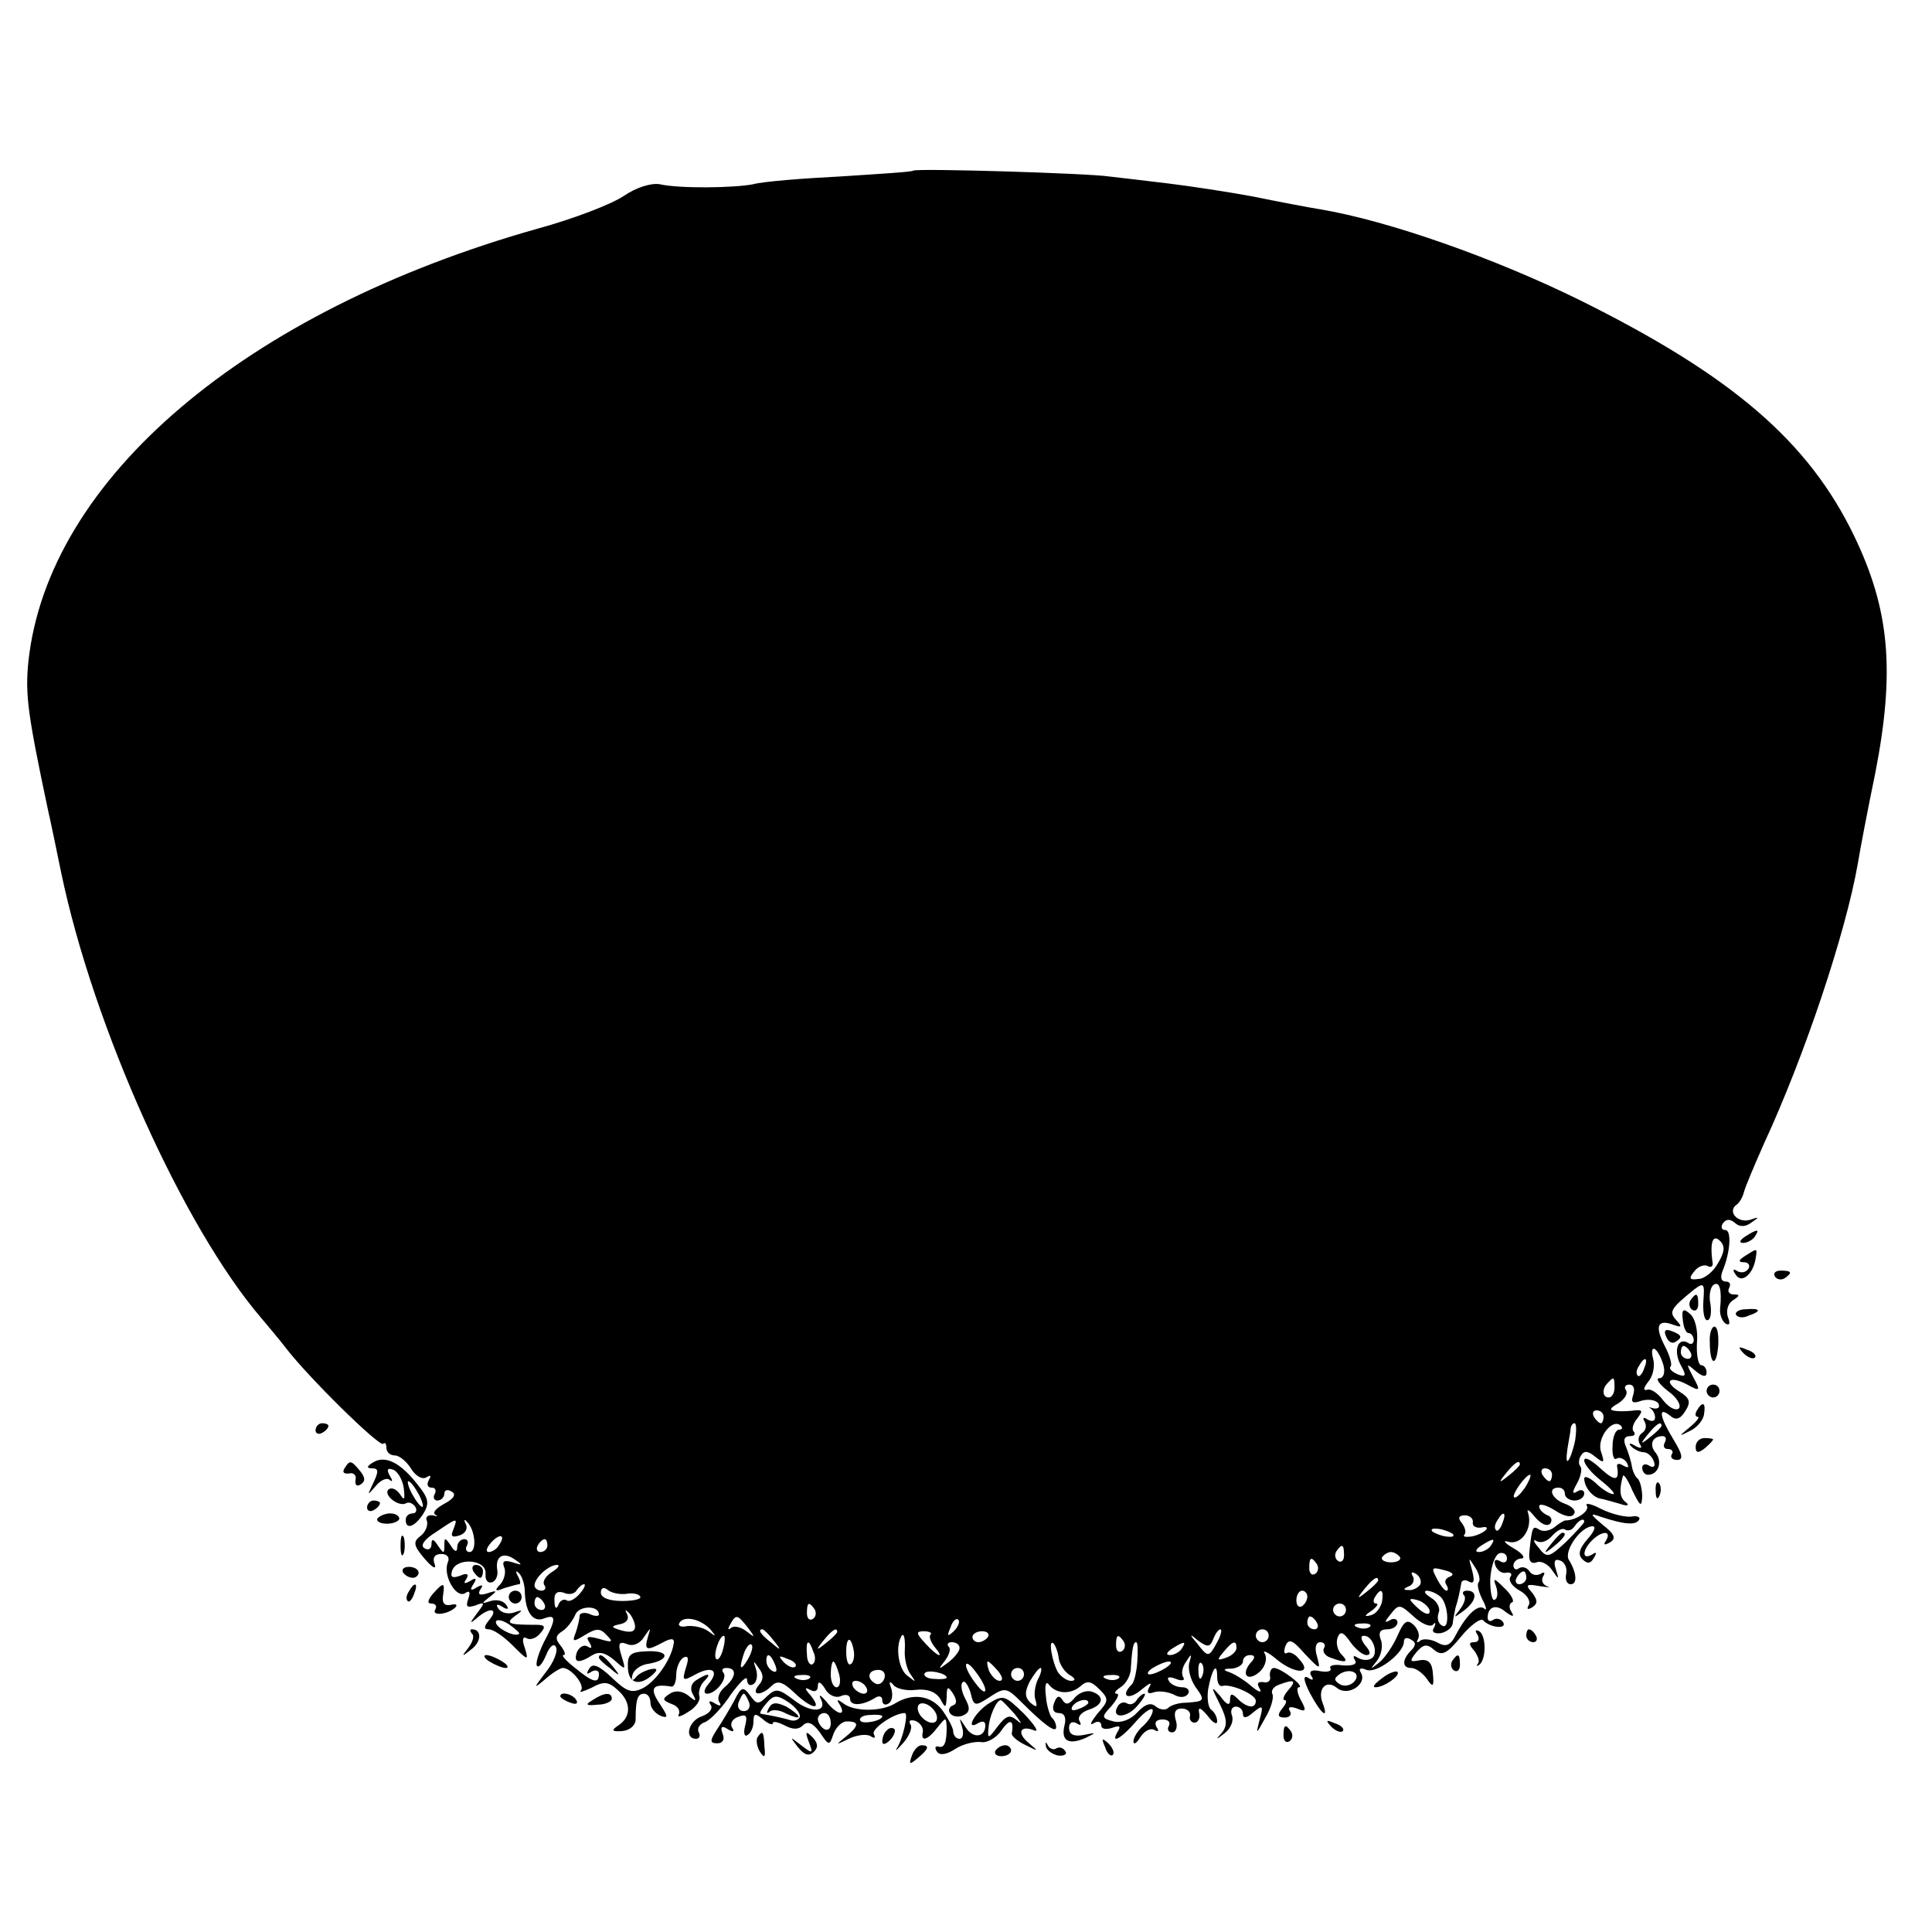
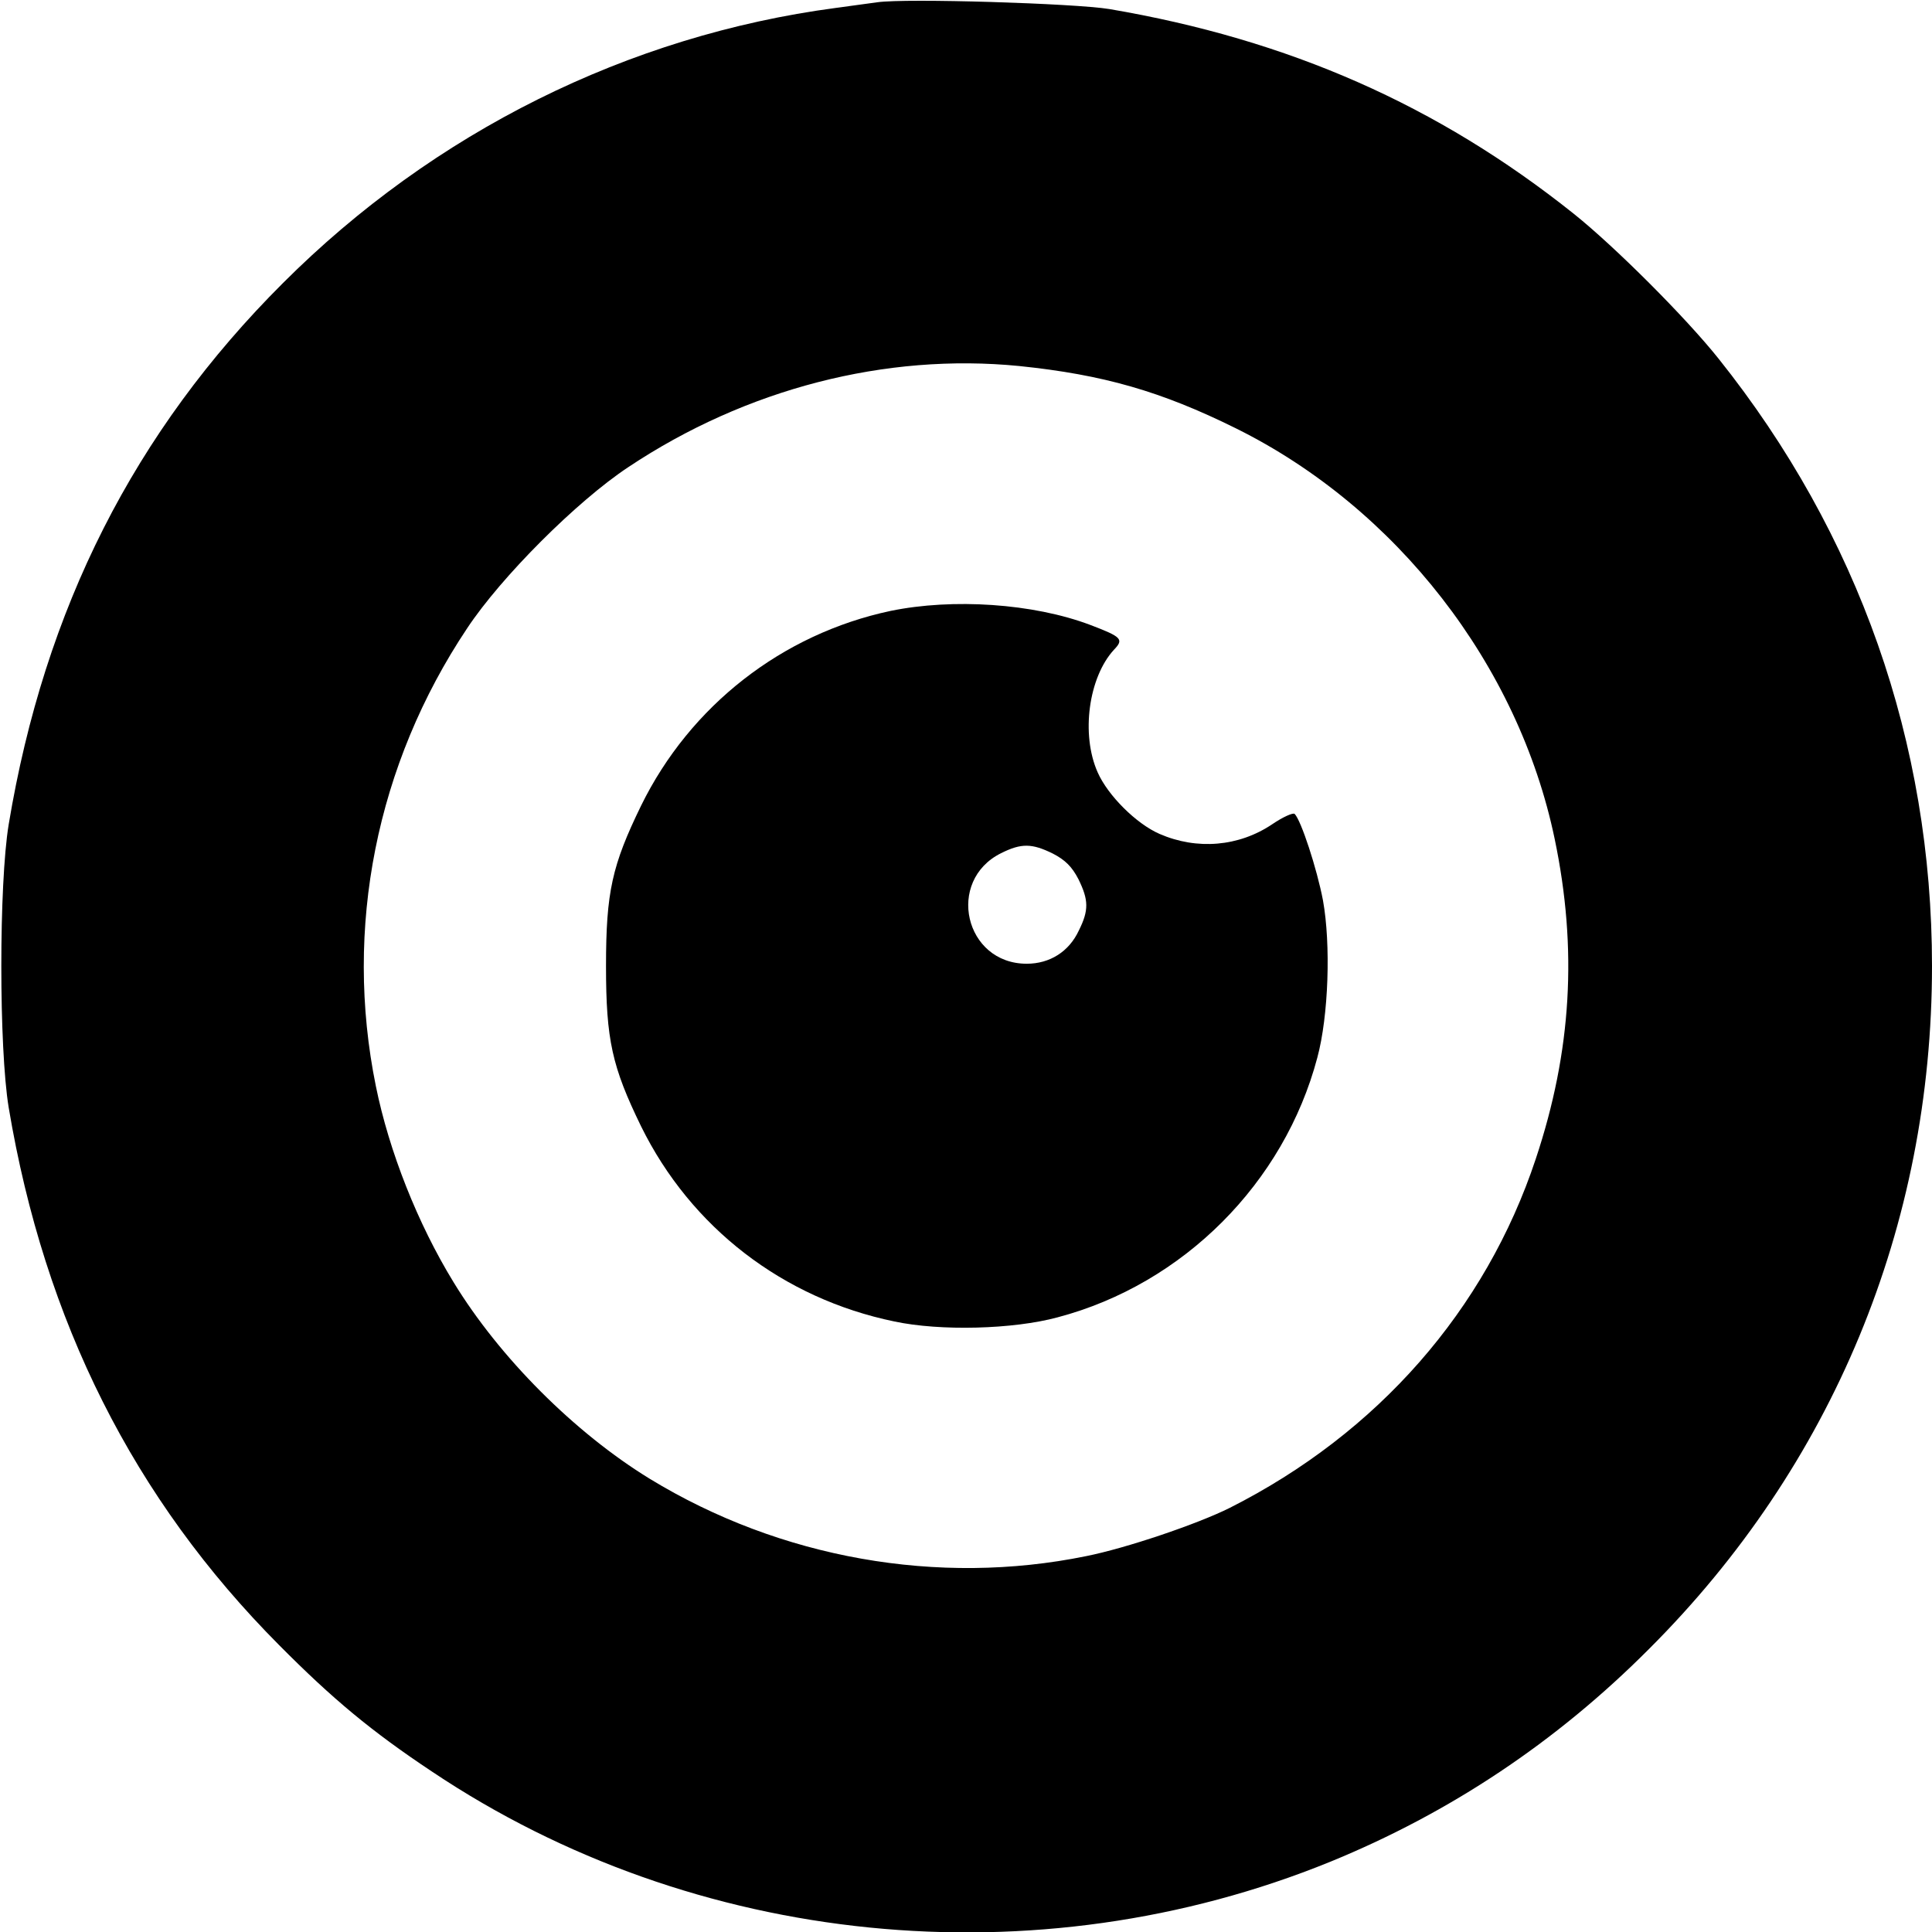
- <svg xmlns="http://www.w3.org/2000/svg" version="1.0" width="300pt" height="300pt" viewBox="0 0 300 300" preserveAspectRatio="xMidYMid meet">
-   <g transform="translate(0,300) scale(0.1,-0.1)" fill="#000000" stroke="none">
-     <path d="M1418 2735 c-2 -2 -52 -5 -113 -9 -60 -3 -121 -8 -135 -12 -30 -6 -116 -7 -146 0 -13 2 -36 -5 -55 -18 -19 -13 -79 -36 -134 -51 -454 -128 -761 -389 -791 -673 -5 -51 -1 -81 31 -232 2 -8 11 -51 20 -95 50 -240 190 -551 311 -692 10 -12 27 -32 37 -45 35 -46 146 -155 152 -150 3 3 5 0 5 -6 0 -7 6 -12 13 -12 7 0 18 -9 25 -20 7 -12 18 -18 24 -14 7 4 8 3 4 -4 -4 -7 -2 -12 4 -12 6 0 8 -4 5 -10 -3 -5 -1 -10 4 -10 6 0 11 5 11 11 0 5 5 7 11 3 8 -4 4 -11 -11 -19 -13 -7 -19 -14 -14 -17 5 -3 3 -3 -4 -1 -8 1 -12 -3 -9 -9 2 -7 -3 -18 -10 -23 -12 -9 -11 -15 6 -35 12 -14 19 -18 16 -9 -4 10 0 16 10 16 10 0 14 -6 10 -14 -7 -20 13 -55 27 -47 7 5 9 2 5 -9 -4 -12 -2 -14 11 -10 15 6 16 5 2 -13 -11 -15 -11 -16 0 -7 20 18 35 16 20 -2 -9 -11 -9 -15 -1 -15 7 0 23 -11 37 -25 24 -24 25 -24 19 -4 -5 13 -3 19 3 15 5 -3 15 0 21 8 9 10 7 13 -6 13 -44 0 -49 2 -33 14 13 9 12 10 -2 5 -10 -3 -20 0 -24 6 -5 7 -2 8 6 3 8 -5 11 -4 6 3 -4 6 -14 9 -24 6 -15 -5 -15 -4 -2 6 13 10 12 11 -3 6 -12 -4 -16 -2 -11 6 5 7 3 8 -6 3 -9 -6 -11 -4 -5 5 6 9 4 11 -5 5 -9 -5 -11 -4 -6 3 5 8 1 10 -10 5 -12 -4 -15 -2 -12 8 7 21 53 18 52 -4 -1 -10 3 -16 10 -14 6 2 10 11 8 20 -3 21 10 28 28 15 12 -8 11 -9 -4 -4 -13 4 -17 2 -13 -8 3 -7 0 -19 -6 -26 -10 -10 -8 -12 6 -6 10 3 21 6 23 6 3 0 2 6 -2 13 -4 7 -3 9 2 4 5 -5 9 -18 9 -30 1 -31 13 -47 30 -40 19 7 19 -1 -1 -38 -8 -17 -13 -33 -10 -36 3 -3 9 5 14 17 5 13 12 19 15 13 4 -6 -3 -24 -15 -39 -20 -26 -20 -27 -2 -12 11 10 24 18 28 18 13 0 35 -27 28 -35 -4 -4 3 -2 16 4 20 11 27 10 42 -4 21 -19 20 -42 -1 -55 -10 -7 -9 -9 7 -8 12 1 21 9 21 18 0 31 3 40 13 40 6 0 10 -6 10 -14 0 -8 7 -16 15 -20 13 -5 13 -2 -1 19 -16 24 -11 31 19 26 4 0 7 8 7 18 0 11 5 23 11 27 8 4 9 -1 4 -16 -6 -20 -5 -21 15 -10 26 14 38 6 20 -15 -7 -8 -8 -15 -2 -15 14 0 33 25 25 33 -3 4 -1 7 5 7 17 0 15 -15 -3 -30 -8 -7 -12 -17 -8 -23 4 -6 1 -7 -7 -2 -8 5 -11 4 -6 -3 3 -6 -3 -13 -14 -17 -21 -7 -28 -35 -9 -35 5 0 7 5 4 10 -3 6 1 13 10 16 9 4 27 23 40 43 14 19 25 30 25 23 0 -7 4 -11 10 -7 5 3 7 13 4 23 -5 14 -4 14 4 2 8 -10 8 -18 0 -27 -13 -16 4 -17 20 -1 9 9 17 7 35 -10 27 -26 45 -29 26 -5 -10 11 -10 14 -1 9 7 -4 12 -2 12 6 0 8 4 7 11 -4 5 -10 16 -15 24 -12 8 4 15 2 15 -4 0 -11 18 -11 38 1 7 5 12 3 12 -3 0 -6 4 -9 10 -5 5 3 7 13 4 23 -4 10 -3 13 3 6 4 -6 20 -10 35 -8 18 2 31 -3 38 -14 8 -15 9 -15 10 3 0 17 2 17 10 5 6 -10 6 -16 0 -18 -6 -2 -8 -8 -5 -12 3 -5 12 -7 20 -4 11 5 12 11 4 26 -6 11 -8 23 -4 26 3 3 8 -4 12 -16 5 -22 7 -22 30 -7 23 15 26 15 48 -7 36 -36 55 -50 55 -40 0 5 -3 12 -7 15 -3 4 -8 19 -9 34 -2 15 0 23 4 18 11 -15 33 -17 49 -4 11 10 17 9 30 -4 15 -15 15 -18 -3 -38 -10 -13 -13 -19 -6 -15 6 4 12 3 12 -3 0 -6 7 -7 17 -4 11 4 14 3 9 -5 -13 -22 5 -12 29 16 13 15 25 22 25 16 0 -6 -7 -17 -15 -24 -8 -7 -15 -18 -15 -24 0 -6 5 -3 11 7 6 9 15 14 21 11 7 -4 8 -2 4 4 -4 7 -1 12 9 12 9 0 13 -4 10 -10 -3 -5 -1 -10 5 -10 6 0 9 8 6 18 -4 13 -1 19 9 19 8 0 14 -5 13 -11 -2 -6 2 -11 7 -11 5 0 9 7 7 15 -2 10 2 9 13 -4 8 -11 15 -15 15 -9 0 7 -4 14 -9 18 -5 3 -7 18 -5 32 6 32 14 43 14 20 0 -10 3 -16 8 -15 13 4 52 -13 52 -23 0 -13 -14 -11 -28 3 -9 9 -12 9 -12 -2 0 -9 -5 -8 -15 6 -15 17 -15 16 -1 -12 12 -24 12 -34 3 -45 -10 -11 -9 -11 5 0 9 7 14 19 11 27 -3 8 0 14 6 14 6 0 11 -5 11 -11 0 -8 6 -7 16 2 15 12 16 11 10 -11 -6 -24 -6 -24 9 3 9 15 13 31 11 36 -3 5 1 12 10 15 24 9 28 7 14 -9 -7 -8 -9 -15 -5 -15 4 0 2 -6 -4 -13 -8 -10 -7 -14 4 -14 8 0 11 5 8 10 -4 6 0 8 11 4 14 -6 15 -3 6 13 -6 11 -7 20 -3 20 10 1 -28 30 -39 30 -4 0 -7 -6 -6 -13 2 -6 -3 -11 -10 -9 -9 1 -11 -2 -6 -10 4 -7 -1 -6 -12 3 -10 9 -26 19 -34 22 -12 4 -11 6 3 6 9 1 17 6 17 11 0 6 5 10 11 10 8 0 9 -4 0 -13 -15 -19 -2 -29 16 -12 8 8 11 20 7 27 -5 7 5 3 20 -10 29 -23 55 -21 33 2 -6 8 -15 12 -19 9 -4 -2 -5 3 -2 11 5 12 11 10 30 -12 24 -25 25 -26 19 -4 -4 13 -2 22 5 22 6 0 9 -4 6 -9 -3 -5 1 -12 10 -15 24 -9 29 -7 17 5 -6 6 -9 18 -6 26 4 11 9 9 20 -7 8 -11 19 -20 25 -20 7 0 6 6 -2 15 -7 9 -8 15 -2 15 14 0 23 -28 12 -35 -6 -4 -15 -3 -22 1 -6 4 -8 3 -4 -4 4 -6 -3 -9 -19 -8 -13 2 -22 0 -19 -5 2 -4 -5 -6 -16 -4 -13 3 -18 0 -14 -7 5 -7 2 -8 -5 -3 -8 4 -7 -4 3 -24 17 -32 30 -43 20 -16 -9 22 5 38 22 24 17 -14 48 6 37 24 -4 6 0 8 9 4 16 -6 58 26 58 44 0 6 5 7 11 3 8 -4 8 -9 0 -17 -14 -14 -14 -27 0 -27 7 0 17 -7 24 -16 10 -15 12 -14 10 7 -1 17 -7 23 -20 21 -16 -3 -17 -2 -6 12 11 13 17 14 28 4 12 -10 20 -6 42 21 14 17 30 29 34 25 11 -12 38 -14 31 -3 -3 5 -10 7 -15 4 -5 -4 -9 -2 -9 3 0 17 13 22 28 9 11 -8 14 -8 9 0 -4 6 -4 13 1 15 4 1 -1 12 -12 22 -16 16 -18 16 -13 3 3 -9 3 -19 -2 -21 -4 -3 -7 11 -7 31 1 20 7 38 14 41 6 2 12 -1 12 -8 0 -6 -5 -8 -11 -4 -7 4 -10 1 -7 -7 3 -8 11 -13 17 -11 7 1 10 -2 6 -7 -3 -6 4 -15 15 -21 11 -6 17 -16 14 -22 -4 -7 -2 -8 5 -4 9 6 9 11 0 23 -11 12 -9 14 12 10 13 -2 18 -2 11 0 -7 3 -9 9 -6 15 4 6 2 8 -4 4 -6 -3 -13 -2 -17 4 -4 6 -11 8 -16 5 -5 -4 -9 -1 -9 4 0 6 6 11 13 11 6 1 1 8 -13 16 -14 8 -17 13 -8 10 20 -6 38 20 31 44 -3 8 1 6 10 -5 9 -11 19 -16 24 -11 4 5 2 11 -4 13 -7 3 -13 9 -13 14 0 5 11 2 24 -6 15 -10 27 -12 30 -6 4 5 -3 12 -14 16 -20 7 -28 25 -10 25 6 0 10 -4 10 -10 0 -5 7 -10 15 -10 8 0 15 5 15 11 0 5 -5 7 -11 3 -8 -5 -8 -1 0 13 6 11 8 23 5 26 -3 3 -3 11 1 17 5 8 11 7 22 -2 14 -11 15 -10 9 8 -7 21 18 53 31 40 3 -3 2 -6 -3 -6 -5 0 -10 -11 -10 -25 -1 -14 2 -23 6 -20 5 3 12 0 16 -6 4 -8 3 -9 -5 -5 -6 4 -11 4 -10 -1 4 -23 -3 -24 -26 -3 -14 13 -25 19 -25 12 0 -6 12 -20 26 -31 15 -12 23 -21 19 -21 -5 0 -17 7 -27 17 -10 9 -18 12 -18 7 0 -13 13 -29 25 -31 6 -1 19 -5 30 -8 11 -4 16 -3 10 2 -10 7 -11 19 -5 41 1 4 8 -6 15 -23 12 -24 14 -26 15 -9 0 11 -3 24 -7 28 -4 3 -8 12 -9 19 -1 7 -5 20 -9 30 -5 11 -3 17 6 17 7 0 9 3 6 7 -4 3 -1 13 5 20 9 12 9 14 -3 13 -7 -1 -21 -2 -29 -1 -12 1 -11 4 3 12 9 6 15 14 12 20 -4 5 -1 9 5 9 7 0 9 -7 6 -16 -4 -12 -1 -14 13 -9 11 3 22 1 26 -4 3 -6 0 -9 -7 -8 -7 2 -10 2 -5 0 4 -3 7 -9 7 -14 0 -6 -5 -7 -12 -3 -6 4 -8 3 -4 -4 3 -6 2 -13 -4 -17 -6 -4 -7 -11 -4 -17 5 -7 2 -8 -7 -3 -8 5 -11 4 -6 -1 5 -5 14 -9 19 -9 6 0 13 -6 16 -14 3 -8 0 -11 -7 -7 -6 4 -11 2 -11 -3 0 -6 4 -11 9 -11 16 0 23 20 12 34 -11 13 -5 26 11 26 5 0 6 -5 3 -10 -3 -6 -1 -10 5 -10 6 0 9 -4 6 -8 -3 -5 1 -9 8 -9 10 0 9 8 -5 31 -22 36 -25 53 -6 38 9 -8 16 -6 24 7 9 14 7 20 -9 30 -26 16 -16 26 12 11 20 -11 21 -10 9 12 -11 21 -11 22 4 9 11 -9 17 -10 17 -2 0 6 -4 11 -8 11 -5 0 -8 16 -7 35 2 19 -3 39 -11 45 -10 9 -13 7 -11 -9 1 -12 5 -21 9 -21 4 0 8 -5 8 -11 0 -5 -4 -8 -9 -4 -16 9 -23 -13 -11 -35 9 -16 8 -19 -5 -14 -9 4 -14 9 -11 12 3 2 -1 17 -9 32 -16 31 -11 42 13 33 14 -5 14 -3 5 7 -12 13 -9 18 28 48 15 11 16 9 14 -18 -1 -16 1 -30 6 -30 5 0 7 11 5 25 -3 13 0 27 5 30 9 6 13 -7 10 -37 -1 -9 3 -19 8 -23 7 -4 8 0 4 10 -3 10 0 21 8 26 11 7 11 9 1 9 -7 0 -10 5 -7 10 3 6 1 10 -5 10 -8 0 -9 7 -5 17 12 29 14 63 4 63 -6 0 -7 5 -4 10 5 7 11 8 19 1 8 -7 17 -6 26 1 12 8 12 9 -2 4 -19 -6 -36 12 -22 23 5 3 10 12 12 20 2 8 16 41 31 75 63 136 127 327 146 436 3 19 15 82 27 140 31 159 22 254 -33 368 -71 147 -190 249 -426 366 -132 65 -296 123 -403 141 -19 3 -66 12 -105 20 -38 7 -97 16 -130 20 -33 4 -75 9 -93 11 -33 5 -300 13 -304 9z m1250 -1696 c-7 -13 -21 -25 -31 -25 -14 -2 -15 1 -6 12 6 8 16 11 21 8 5 -3 9 0 7 7 -4 31 1 43 12 32 8 -8 7 -17 -3 -34z m-85 -159 c3 -11 0 -20 -6 -20 -7 0 -1 -9 13 -20 14 -10 21 -22 17 -27 -5 -4 -15 1 -24 12 -8 11 -19 19 -25 17 -7 -2 -6 3 1 12 8 9 11 25 8 36 -3 11 -2 18 3 15 4 -3 10 -14 13 -25z m42 20 c3 -5 1 -10 -4 -10 -6 0 -11 5 -11 10 0 6 2 10 4 10 3 0 8 -4 11 -10z m-72 -25 c-3 -9 -8 -14 -10 -11 -3 3 -2 9 2 15 9 16 15 13 8 -4z m-46 -30 c0 -8 -4 -15 -9 -15 -10 0 -11 14 -1 23 9 10 10 9 10 -8z m-17 -45 c0 -5 -2 -10 -4 -10 -3 0 -8 5 -11 10 -3 6 -1 10 4 10 6 0 11 -4 11 -10z m-44 -36 c-3 -15 -8 -29 -11 -32 -3 -3 -3 5 -1 19 2 13 5 27 5 32 1 4 3 7 6 7 3 0 3 -12 1 -26z m134 22 c0 -2 -8 -10 -17 -17 -16 -13 -17 -12 -4 4 13 16 21 21 21 13z m-220 -60 c0 -2 -8 -10 -17 -17 -16 -13 -17 -12 -4 4 13 16 21 21 21 13z m50 -16 c0 -5 -2 -10 -4 -10 -3 0 -8 5 -11 10 -3 6 -1 10 4 10 6 0 11 -4 11 -10z m-42 -20 c-7 -10 -14 -17 -17 -15 -4 4 18 35 25 35 2 0 -1 -9 -8 -20z m-81 -54 c-1 -6 5 -9 13 -8 8 2 11 0 7 -4 -4 -4 -15 -9 -23 -10 -9 -1 -13 0 -10 3 3 4 1 11 -4 18 -7 8 -5 12 5 12 7 0 13 -5 12 -11z m46 -1 c-3 -9 -8 -14 -10 -11 -3 3 -2 9 2 15 9 16 15 13 8 -4z m-1629 -10 c-5 -11 -2 -13 10 -9 9 3 13 11 9 18 -3 6 -2 8 2 3 13 -12 16 -47 4 -47 -5 0 -7 5 -4 10 3 6 1 10 -4 10 -6 0 -11 -6 -11 -12 0 -9 -4 -8 -10 2 -9 13 -10 13 -10 0 0 -13 -1 -13 -10 0 -7 11 -10 11 -10 2 0 -7 -5 -10 -11 -6 -7 4 0 14 18 25 34 23 34 23 27 4z m1552 -7 c3 -4 -1 -5 -10 -4 -8 1 -18 5 -22 8 -3 4 1 5 10 4 8 -1 18 -5 22 -8z m-1481 -17 c-3 -6 -11 -11 -16 -11 -5 0 -4 6 3 14 14 16 24 13 13 -3z m75 -1 c0 -5 -5 -10 -11 -10 -5 0 -7 5 -4 10 3 6 8 10 11 10 2 0 4 -4 4 -10z m1465 0 c-3 -5 -12 -10 -18 -10 -7 0 -6 4 3 10 19 12 23 12 15 0z m-228 -15 c0 -8 -4 -12 -9 -9 -5 3 -6 10 -3 15 9 13 12 11 12 -6z m87 -3 c2 -4 -4 -8 -14 -8 -10 0 -16 4 -14 8 3 4 9 8 14 8 5 0 11 -4 14 -8z m-129 -11 c3 -5 2 -12 -3 -15 -5 -3 -9 1 -9 9 0 17 3 19 12 6z m251 -28 c-3 -3 0 -15 6 -27 6 -11 7 -18 3 -14 -9 8 -27 -8 -44 -40 -9 -18 -16 -20 -30 -12 -10 5 -22 6 -26 2 -5 -4 -6 -2 -3 3 3 6 0 15 -7 22 -10 9 -15 6 -25 -17 -7 -16 -20 -35 -29 -42 -14 -11 -14 -11 -3 3 7 9 10 24 6 33 -4 11 -1 16 10 16 9 0 16 5 16 11 0 5 -6 7 -12 3 -9 -5 -8 -2 1 9 13 17 15 16 36 -3 12 -11 25 -17 30 -13 4 5 5 3 2 -4 -5 -7 0 -10 10 -9 10 2 19 9 19 17 1 8 3 17 4 22 4 12 7 27 9 38 0 5 6 7 12 3 8 -4 9 1 5 17 -6 21 -6 22 4 6 7 -10 9 -21 6 -24z m-1439 16 c-9 -6 -15 -14 -12 -20 4 -5 1 -9 -4 -9 -6 0 -11 4 -11 8 0 12 22 32 35 32 5 0 2 -5 -8 -11z m1395 -7 c-7 -2 -10 -8 -6 -13 3 -5 3 -9 0 -9 -3 0 -10 9 -15 19 -9 17 -8 18 11 13 13 -3 17 -7 10 -10z m-47 -13 c-4 -5 -12 -9 -18 -8 -9 0 -8 2 1 6 6 2 9 10 6 15 -4 7 -2 8 5 4 6 -4 9 -12 6 -17z m165 11 c0 -5 -5 -10 -11 -10 -5 0 -7 5 -4 10 3 6 8 10 11 10 2 0 4 -4 4 -10z m-230 -4 c0 -2 -8 -10 -17 -17 -16 -13 -17 -12 -4 4 13 16 21 21 21 13z m-1240 -21 c-7 -8 -16 -13 -20 -10 -5 3 -11 -1 -13 -7 -3 -8 -6 -5 -6 6 -1 12 4 16 14 13 8 -4 17 -2 20 3 4 6 9 10 12 10 3 0 0 -7 -7 -15z m72 0 c10 2 20 0 22 -4 3 -4 -10 -7 -28 -7 -20 0 -33 5 -33 13 0 8 5 9 11 4 6 -5 19 -7 28 -6z m1058 -4 c0 -6 -4 -12 -8 -15 -5 -3 -9 1 -9 9 0 8 4 15 9 15 4 0 8 -4 8 -9z m116 -8 c-2 -9 -9 -19 -17 -21 -11 -3 -11 -1 1 7 8 6 11 11 7 11 -5 0 -5 5 -2 10 9 15 14 12 11 -7z m89 9 c14 -9 17 -55 4 -46 -6 3 -8 12 -5 20 3 7 -3 18 -12 23 -9 6 -12 10 -7 11 6 0 15 -4 20 -8z m-1390 -12 c3 -5 1 -10 -4 -10 -6 0 -11 5 -11 10 0 6 2 10 4 10 3 0 8 -4 11 -10z m1375 -12 c0 -6 -6 -5 -15 2 -8 7 -15 14 -15 16 0 2 7 1 15 -2 8 -4 15 -11 15 -16z m-1290 -5 c0 -3 -7 -3 -15 1 -8 3 -15 1 -15 -3 0 -5 -3 -17 -6 -26 -6 -15 -4 -15 14 -4 18 11 24 11 34 0 11 -11 9 -12 -11 -6 -18 5 -22 4 -16 -5 5 -8 4 -11 -2 -7 -6 4 -13 0 -17 -8 -6 -17 2 -19 24 -5 10 6 20 4 34 -8 18 -16 18 -16 11 7 -6 19 -4 23 9 18 9 -4 20 1 26 11 11 16 11 16 6 0 -6 -21 -2 -22 24 -8 13 7 18 6 16 -3 -4 -24 -27 -57 -47 -68 -18 -9 -26 -6 -49 16 -20 19 -30 23 -35 14 -5 -8 -4 -10 3 -5 7 4 12 2 12 -3 0 -16 -9 -14 -37 9 -14 11 -22 20 -18 20 4 0 2 6 -4 14 -9 11 -9 16 2 23 7 4 16 16 20 25 5 15 37 16 37 1z m335 8 c3 -5 2 -12 -3 -15 -5 -3 -9 1 -9 9 0 17 3 19 12 6z m825 -1 c0 -5 -4 -10 -10 -10 -5 0 -10 5 -10 10 0 6 5 10 10 10 6 0 10 -4 10 -10z m-1104 -24 c1 -9 -5 -12 -20 -8 -18 5 -18 7 -3 10 10 2 14 8 11 15 -4 7 -3 8 1 4 5 -4 10 -14 11 -21z m-180 -13 c-6 -6 -36 9 -36 18 0 5 9 4 20 -3 10 -7 18 -14 16 -15z m297 7 c10 -12 9 -12 -3 -3 -8 6 -23 9 -33 8 -9 -2 -15 0 -12 5 7 12 33 6 48 -10z m58 3 c12 -16 12 -17 -2 -6 -9 7 -20 9 -24 5 -5 -4 -5 -1 -1 6 9 16 11 15 27 -5z m320 -6 c-10 -9 -11 -8 -5 6 3 10 9 15 12 12 3 -3 0 -11 -7 -18z m564 13 c3 -5 1 -10 -4 -10 -6 0 -11 5 -11 10 0 6 2 10 4 10 3 0 8 -4 11 -10z m82 -6 c-3 -3 -12 -4 -19 -1 -8 3 -5 6 6 6 11 1 17 -2 13 -5z m-926 -21 c13 -16 12 -17 -3 -4 -17 13 -22 21 -14 21 2 0 10 -8 17 -17z m99 13 c0 -2 -8 -10 -17 -17 -16 -13 -17 -12 -4 4 13 16 21 21 21 13z m145 -4 c-3 -3 0 -11 6 -19 17 -20 5 -16 -14 5 -15 16 -15 19 -2 19 8 0 13 -3 10 -5z m89 -4 c-3 -4 -9 -8 -15 -8 -5 0 -9 4 -9 8 0 5 7 9 15 9 8 0 12 -4 9 -9z m356 -8 c-13 -24 -14 -24 -31 -2 -13 15 -12 16 2 4 14 -10 18 -10 23 3 3 8 8 15 11 15 3 0 1 -9 -5 -20z m80 10 c0 -5 -4 -10 -10 -10 -5 0 -10 5 -10 10 0 6 5 10 10 10 6 0 10 -4 10 -10z m-847 -20 c-3 -12 -8 -19 -11 -16 -5 6 5 36 12 36 2 0 2 -9 -1 -20z m203 -5 c1 -8 -1 -17 -5 -19 -4 -3 -7 6 -7 19 0 25 8 25 12 0z m79 3 c-1 -13 3 -30 9 -38 9 -13 9 -13 -5 -2 -13 9 -19 43 -10 60 4 9 7 -1 6 -20z m340 13 c3 -5 2 -12 -3 -15 -5 -3 -9 1 -9 9 0 17 3 19 12 6z m-584 -28 c-12 -20 -14 -14 -5 12 4 9 9 14 11 11 3 -2 0 -13 -6 -23z m102 12 c4 -8 3 -16 -1 -19 -4 -3 -9 4 -9 15 -2 23 3 25 10 4z m227 6 c0 -5 -8 -15 -17 -22 -16 -12 -17 -12 -6 2 7 9 10 19 6 22 -3 4 -1 7 5 7 7 0 12 -4 12 -9z m154 -16 c1 -9 9 -21 17 -26 9 -5 10 -9 2 -9 -6 0 -15 6 -20 13 -9 15 -16 53 -7 45 3 -3 7 -14 8 -23z m122 -5 c-1 -16 -5 -33 -9 -36 -18 -18 -5 -25 15 -8 12 10 18 13 13 5 -5 -9 -3 -12 6 -9 8 3 22 1 31 -3 10 -6 19 -5 23 1 3 5 -1 10 -9 10 -8 0 -18 4 -21 10 -4 6 1 7 11 3 10 -4 15 -2 11 3 -3 6 -1 16 5 24 8 13 9 12 5 -1 -3 -9 1 -26 9 -38 16 -22 15 -23 -15 -25 -11 0 -23 -4 -27 -8 -4 -4 -13 -3 -19 2 -8 7 -17 4 -29 -9 -10 -11 -25 -17 -37 -14 -19 5 -19 7 -3 24 9 11 13 19 8 19 -5 0 -2 5 6 10 8 5 16 18 16 30 2 32 4 40 8 40 3 0 3 -13 2 -30z m69 20 c-3 -5 -12 -10 -18 -10 -7 0 -6 4 3 10 19 12 23 12 15 0z m85 1 c0 -5 -7 -12 -16 -15 -14 -5 -15 -4 -4 9 14 17 20 19 20 6z m-716 -27 c3 -8 2 -12 -4 -9 -6 3 -10 10 -10 16 0 14 7 11 14 -7z m31 -2 c-3 -3 -11 0 -18 7 -9 10 -8 11 6 5 10 -3 15 -9 12 -12z m68 -12 c3 -11 1 -20 -4 -20 -5 0 -9 9 -9 20 0 11 2 20 4 20 2 0 6 -9 9 -20z m227 -24 c0 -6 -7 -1 -15 10 -8 10 -15 23 -15 28 0 6 7 1 15 -10 8 -10 15 -23 15 -28z m20 29 c7 -9 8 -15 2 -15 -5 0 -12 7 -16 15 -3 8 -4 15 -2 15 2 0 9 -7 16 -15z m260 5 c-8 -5 -19 -10 -25 -10 -5 0 -3 5 5 10 8 5 20 10 25 10 6 0 3 -5 -5 -10z m57 -12 c-3 -8 -6 -5 -6 6 -1 11 2 17 5 13 3 -3 4 -12 1 -19z m-494 -5 c-3 -7 -9 -10 -14 -7 -14 8 -11 21 5 21 8 0 12 -6 9 -14z m97 2 c0 -2 -9 -3 -19 -2 -11 0 -18 5 -15 9 4 6 34 0 34 -7z m120 5 c0 -5 -4 -10 -10 -10 -5 0 -10 5 -10 10 0 6 5 10 10 10 6 0 10 -4 10 -10z m22 -7 c-5 -10 -7 -25 -4 -33 3 -11 2 -12 -8 -4 -9 9 -9 17 -1 33 7 12 14 21 17 21 2 0 1 -8 -4 -17z m490 -5 c-6 -6 -16 -7 -22 -3 -9 6 -9 9 1 16 17 10 34 0 21 -13z m-845 6 c-3 -3 -12 -4 -19 -1 -8 3 -5 6 6 6 11 1 17 -2 13 -5z m480 0 c-3 -3 -12 -4 -19 -1 -8 3 -5 6 6 6 11 1 17 -2 13 -5z m-392 -14 c3 -5 2 -10 -4 -10 -5 0 -13 5 -16 10 -3 6 -2 10 4 10 5 0 13 -4 16 -10z" />
-     <path d="M2273 523 c4 -3 1 -13 -6 -22 -11 -14 -10 -14 6 -2 20 15 22 31 5 31 -6 0 -8 -3 -5 -7z" />
-     <path d="M975 410 c1 -25 19 -29 40 -9 7 7 5 9 -5 7 -8 -2 -19 -7 -23 -13 -5 -6 -7 -4 -5 4 2 8 12 15 22 17 35 5 38 21 3 20 -28 -1 -33 -4 -32 -26z" />
-     <path d="M930 426 c0 -2 8 -10 18 -17 15 -13 16 -12 3 4 -13 16 -21 21 -21 13z" />
-     <path d="M1765 360 c-4 -6 -10 -8 -15 -5 -5 3 -11 1 -14 -4 -12 -19 12 -20 29 -1 10 11 15 20 12 20 -3 0 -9 -5 -12 -10z" />
-     <path d="M2710 1080 c-9 -6 -10 -10 -3 -10 6 0 15 5 18 10 8 12 4 12 -15 0z" />
-     <path d="M2710 1050 c-11 -7 -11 -10 -2 -10 7 0 10 -5 7 -10 -4 -6 -11 -7 -17 -4 -7 5 -8 2 -3 -5 9 -15 27 0 31 24 3 18 3 17 -16 5z" />
-     <path d="M2756 1018 c3 -5 10 -6 15 -3 13 9 11 12 -6 12 -8 0 -12 -4 -9 -9z" />
-     <path d="M2625 981 c-3 -5 -2 -12 3 -15 5 -3 9 1 9 9 0 17 -3 19 -12 6z" />
-     <path d="M2696 958 c3 -4 11 -5 19 -1 21 7 19 12 -4 10 -11 0 -18 -5 -15 -9z" />
-     <path d="M2587 925 c3 -8 9 -12 14 -9 12 7 11 11 -5 17 -10 4 -13 1 -9 -8z" />
-     <path d="M2655 916 c0 -36 10 -40 13 -6 1 17 -1 30 -6 30 -4 0 -8 -11 -7 -24z" />
-     <path d="M2707 899 c7 -7 15 -10 18 -7 3 3 -2 9 -12 12 -14 6 -15 5 -6 -5z" />
-     <path d="M2650 840 c0 -5 5 -10 10 -10 6 0 10 5 10 10 0 6 -4 10 -10 10 -5 0 -10 -4 -10 -10z" />
-     <path d="M2635 810 c-3 -5 -3 -10 1 -10 4 0 -1 -7 -12 -16 -18 -15 -18 -15 0 -6 11 5 21 17 22 26 3 18 -2 21 -11 6z" />
-     <path d="M490 779 c0 -5 5 -7 10 -4 6 3 10 8 10 11 0 2 -4 4 -10 4 -5 0 -10 -5 -10 -11z" />
-     <path d="M2633 753 c0 -9 4 -10 14 -2 7 6 13 12 13 14 0 1 -6 2 -13 2 -8 0 -14 -6 -14 -14z" />
-     <path d="M579 729 c-10 -6 -10 -9 -1 -9 10 0 10 -5 2 -22 -10 -21 -10 -21 3 -6 8 10 18 14 22 10 5 -4 5 -1 0 7 -5 9 -3 12 5 9 7 -2 15 -15 17 -29 2 -18 1 -20 -6 -9 -6 8 -13 11 -18 7 -8 -9 17 -28 28 -21 4 2 10 0 14 -6 3 -5 1 -10 -4 -10 -6 0 -11 -4 -11 -10 0 -16 14 -11 27 9 10 16 9 24 -8 45 -27 35 -51 47 -70 35z m71 -49 c6 -11 8 -20 6 -20 -3 0 -10 9 -16 20 -6 11 -8 20 -6 20 3 0 10 -9 16 -20z" />
-     <path d="M535 720 c-4 -6 -1 -9 7 -8 7 2 12 -3 10 -10 -1 -8 2 -11 8 -7 8 5 7 11 -1 21 -14 17 -16 17 -24 4z" />
-     <path d="M2571 684 c0 -11 3 -14 6 -6 3 7 2 16 -1 19 -3 4 -6 -2 -5 -13z" />
-     <path d="M570 659 c0 -5 5 -7 10 -4 6 3 10 8 10 11 0 2 -4 4 -10 4 -5 0 -10 -5 -10 -11z" />
-     <path d="M2464 662 c5 -8 -16 -23 -34 -23 -3 -1 -10 -5 -17 -11 -7 -5 -17 -7 -23 -3 -10 6 -11 5 -15 -33 -2 -16 2 -21 11 -18 7 3 18 -3 24 -12 11 -16 11 -15 6 1 -4 12 -2 17 6 14 7 -2 12 -11 10 -21 -2 -9 1 -16 7 -16 11 0 9 19 -3 38 -8 14 19 52 37 52 6 0 2 -9 -8 -20 -13 -15 -15 -24 -8 -31 8 -8 13 -7 18 2 5 8 4 10 -3 5 -16 -9 -15 7 0 22 15 15 31 16 22 0 -5 -7 -3 -8 6 -3 10 6 7 13 -11 27 -20 17 -21 19 -4 13 36 -12 55 -14 60 -5 3 4 -3 7 -12 5 -10 -1 -31 4 -47 12 -15 8 -25 10 -22 5z m-4 -25 c0 -2 -13 -16 -28 -31 -27 -25 -30 -26 -43 -9 -8 9 -9 14 -3 10 7 -4 17 0 24 8 7 8 16 13 20 10 5 -3 11 -1 15 5 6 9 15 14 15 7z" />
-     <path d="M2409 603 c-13 -16 -12 -17 4 -4 16 13 21 21 13 21 -2 0 -10 -8 -17 -17z" />
-     <path d="M586 642 c-2 -4 4 -8 15 -8 10 0 19 4 19 8 0 4 -6 8 -14 8 -8 0 -17 -4 -20 -8z" />
-     <path d="M622 600 c0 -14 2 -19 5 -12 2 6 2 18 0 25 -3 6 -5 1 -5 -13z" />
-     <path d="M626 558 c3 -4 9 -8 15 -8 5 0 9 4 9 8 0 5 -7 9 -15 9 -8 0 -12 -4 -9 -9z" />
-     <path d="M735 560 c3 -5 8 -10 11 -10 2 0 4 5 4 10 0 6 -5 10 -11 10 -5 0 -7 -4 -4 -10z" />
-     <path d="M635 529 c-4 -6 -5 -12 -2 -15 2 -3 7 2 10 11 7 17 1 20 -8 4z" />
-     <path d="M672 525 c-8 -10 -9 -15 -2 -15 6 0 9 -4 6 -9 -7 -11 20 -8 31 3 4 4 1 6 -7 4 -10 -2 -14 3 -12 15 3 20 1 21 -16 2z" />
-     <path d="M790 520 c0 -5 5 -10 10 -10 6 0 10 5 10 10 0 6 -4 10 -10 10 -5 0 -10 -4 -10 -10z" />
-     <path d="M733 463 c4 -3 1 -13 -6 -22 -11 -14 -10 -14 5 -2 16 12 16 31 1 31 -4 0 -3 -3 0 -7z" />
-     <path d="M2294 462 c4 -7 2 -12 -5 -12 -8 0 -9 -3 0 -13 6 -8 9 -17 6 -20 -3 -4 -2 -5 2 -2 11 8 11 45 0 52 -6 3 -7 1 -3 -5z" />
-     <path d="M2370 460 c0 -5 5 -10 11 -10 5 0 7 5 4 10 -3 6 -8 10 -11 10 -2 0 -4 -4 -4 -10z" />
-     <path d="M760 420 c8 -5 20 -10 25 -10 6 0 3 5 -5 10 -8 5 -19 10 -25 10 -5 0 -3 -5 5 -10z" />
-     <path d="M2255 421 c-3 -5 -2 -12 3 -15 5 -3 9 1 9 9 0 17 -3 19 -12 6z" />
-     <path d="M2146 394 c-11 -8 -16 -14 -10 -14 13 0 39 18 34 24 -3 2 -14 -2 -24 -10z" />
-     <path d="M1081 391 c-8 -5 -10 -14 -5 -22 6 -11 5 -12 -7 -2 -9 7 -20 9 -29 3 -12 -8 -12 -10 3 -16 9 -3 14 -10 11 -16 -3 -5 3 -4 15 4 12 7 19 18 17 24 -2 6 1 17 7 23 13 13 7 14 -12 2z" />
-     <path d="M1140 359 c-7 -13 -19 -33 -27 -45 -11 -17 -11 -21 1 -21 8 0 12 6 8 15 -4 11 -1 13 8 7 8 -5 11 -4 7 2 -4 6 0 14 9 17 13 5 15 2 11 -14 -3 -11 -1 -18 4 -14 5 3 9 12 9 21 0 13 3 13 15 3 8 -7 15 -9 15 -6 0 4 8 2 18 -3 13 -7 22 -7 29 0 7 7 15 4 26 -11 14 -21 15 -21 21 -3 4 11 13 20 21 20 20 0 19 -7 -2 -24 -16 -13 -16 -13 5 -3 12 6 28 8 34 4 6 -4 8 -3 5 3 -5 8 31 33 48 33 6 0 -3 -40 -12 -54 -4 -7 0 -3 9 7 10 11 15 24 12 29 -4 6 -1 8 7 6 8 -3 13 -11 12 -17 -4 -17 8 -13 23 7 13 16 13 16 14 0 0 -25 -4 -33 -13 -30 -5 1 -6 -2 -2 -8 4 -6 14 -5 28 4 12 8 30 12 40 11 9 -2 24 6 32 18 13 19 20 17 16 -5 0 -4 9 -12 22 -18 20 -10 20 -10 5 3 -20 16 -14 29 8 20 8 -3 1 8 -16 26 -30 29 -32 30 -56 15 -22 -15 -36 -43 -14 -29 6 3 10 2 10 -4 0 -19 -19 -21 -30 -4 -11 17 -11 17 -6 1 3 -10 1 -18 -4 -18 -6 0 -10 6 -10 13 -1 6 -9 21 -18 33 -18 22 -46 25 -72 9 -21 -13 -62 -13 -79 -1 -11 8 -13 8 -7 -1 11 -19 -5 -16 -21 5 -8 9 -12 12 -9 5 12 -22 -14 -24 -41 -3 -24 18 -28 19 -42 6 -13 -13 -16 -13 -26 1 -11 15 -14 14 -25 -8z m23 -2 c3 -8 -1 -14 -8 -14 -7 0 -11 6 -8 14 3 7 6 13 8 13 2 0 5 -6 8 -13z m79 -23 c-2 -5 -9 -7 -15 -5 -10 3 -23 6 -46 10 -2 1 2 8 9 16 11 13 16 14 34 2 12 -8 19 -18 18 -23z m212 -6 c-3 -5 -12 -4 -20 3 -7 6 -11 15 -8 21 3 5 12 4 20 -3 7 -6 11 -15 8 -21z m122 10 c10 -13 12 -17 4 -10 -12 10 -17 9 -31 -9 -14 -19 -16 -20 -14 -2 1 17 12 43 19 43 2 0 11 -10 22 -22z m-286 -14 c0 -8 -4 -12 -10 -9 -5 3 -10 10 -10 16 0 5 5 9 10 9 6 0 10 -7 10 -16z m80 11 c0 -7 -30 -13 -34 -7 -3 4 4 9 15 9 10 1 19 0 19 -2z" />
-     <path d="M1194 348 c-4 -7 -4 -10 1 -6 4 4 16 3 26 -3 11 -5 19 -7 19 -5 0 3 -9 10 -19 16 -15 7 -22 7 -27 -2z" />
-     <path d="M1669 364 c-9 -11 -14 -12 -19 -4 -5 8 -9 7 -13 -4 -4 -10 -1 -16 7 -16 9 0 12 -7 9 -19 -6 -24 6 -31 32 -20 18 9 18 9 -2 5 -16 -3 -23 1 -23 11 0 8 5 11 12 7 6 -4 8 -3 4 4 -3 6 3 13 14 17 23 7 26 21 6 28 -8 3 -20 -1 -27 -9z m21 -8 c0 -2 -7 -7 -16 -10 -8 -3 -12 -2 -9 4 6 10 25 14 25 6z" />
-     <path d="M870 366 c0 -2 7 -7 16 -10 8 -3 12 -2 9 4 -6 10 -25 14 -25 6z" />
-     <path d="M920 360 c-12 -7 -10 -9 8 -7 12 0 22 5 22 9 0 11 -12 10 -30 -2z" />
-     <path d="M2067 319 c7 -7 15 -10 18 -7 3 3 -2 9 -12 12 -14 6 -15 5 -6 -5z" />
-     <path d="M1377 313 c-4 -3 -7 -11 -7 -17 0 -6 5 -5 12 2 6 6 9 14 7 17 -3 3 -9 2 -12 -2z" />
-     <path d="M1993 305 c0 -8 4 -12 9 -9 5 3 6 10 3 15 -9 13 -12 11 -12 -6z" />
-     <path d="M1176 302 c-2 -4 -1 -14 4 -22 7 -11 9 -9 7 8 -1 24 -3 26 -11 14z" />
-     <path d="M1256 295 c7 -18 6 -19 -12 -5 -18 14 -18 14 -5 -3 10 -12 17 -15 25 -7 7 7 6 14 -3 23 -10 10 -11 8 -5 -8z" />
-     <path d="M1624 289 c1 -7 10 -13 19 -15 9 -1 15 2 11 7 -3 5 -9 7 -14 4 -4 -3 -11 0 -13 5 -3 6 -4 5 -3 -1z" />
-     <path d="M1716 287 c3 -10 9 -15 12 -12 3 3 0 11 -7 18 -10 9 -11 8 -5 -6z" />
-     <path d="M1416 274 c-5 -14 -4 -15 9 -4 17 14 19 20 6 20 -5 0 -12 -7 -15 -16z" />
-     <path d="M1546 282 c-3 -5 1 -9 9 -9 8 0 15 4 15 9 0 4 -4 8 -9 8 -6 0 -12 -4 -15 -8z" />
+ <svg xmlns="http://www.w3.org/2000/svg" version="1.0" width="512pt" height="512pt" viewBox="0 0 512 512" preserveAspectRatio="xMidYMid meet">
+   <g transform="translate(0,512) scale(0.1,-0.1)" fill="#000000" stroke="none">
+     <path d="M2325 5114 c-16 -2 -66 -9 -110 -15 -550 -73 -1065 -329 -1465 -729 -394 -393 -632 -863 -727 -1435 -26 -158 -26 -592 0 -750 95 -567 331 -1037 717 -1425 141 -142 244 -228 405 -335 696 -466 1601 -556 2380 -239 318 130 600 318 845 564 487 486 750 1122 750 1810 0 592 -194 1144 -566 1610 -87 109 -275 297 -384 384 -360 287 -754 461 -1230 542 -91 15 -539 29 -615 18z m376 -964 c223 -23 376 -67 574 -165 426 -211 749 -627 845 -1088 61 -292 45 -563 -50 -848 -133 -401 -419 -727 -811 -925 -86 -43 -275 -107 -381 -128 -392 -80 -810 -6 -1156 205 -199 122 -398 321 -520 521 -95 155 -171 347 -206 520 -85 418 1 852 242 1213 90 136 291 337 427 427 312 208 682 303 1036 268z" />
+     <path d="M2360 3501 c-287 -61 -531 -251 -661 -516 -77 -158 -93 -229 -93 -425 0 -196 16 -267 93 -425 132 -268 376 -456 671 -517 122 -26 315 -21 433 11 333 88 600 356 688 688 30 111 36 301 15 417 -16 84 -58 212 -75 229 -4 4 -31 -8 -59 -27 -89 -60 -200 -69 -299 -26 -62 27 -137 102 -164 163 -45 101 -24 252 43 325 27 28 21 34 -63 66 -151 57 -364 71 -529 37z m430 -643 c33 -17 51 -35 68 -68 27 -55 28 -82 1 -136 -26 -56 -77 -88 -138 -88 -165 0 -215 220 -68 293 54 27 82 26 137 -1z" />
  </g>
</svg>
